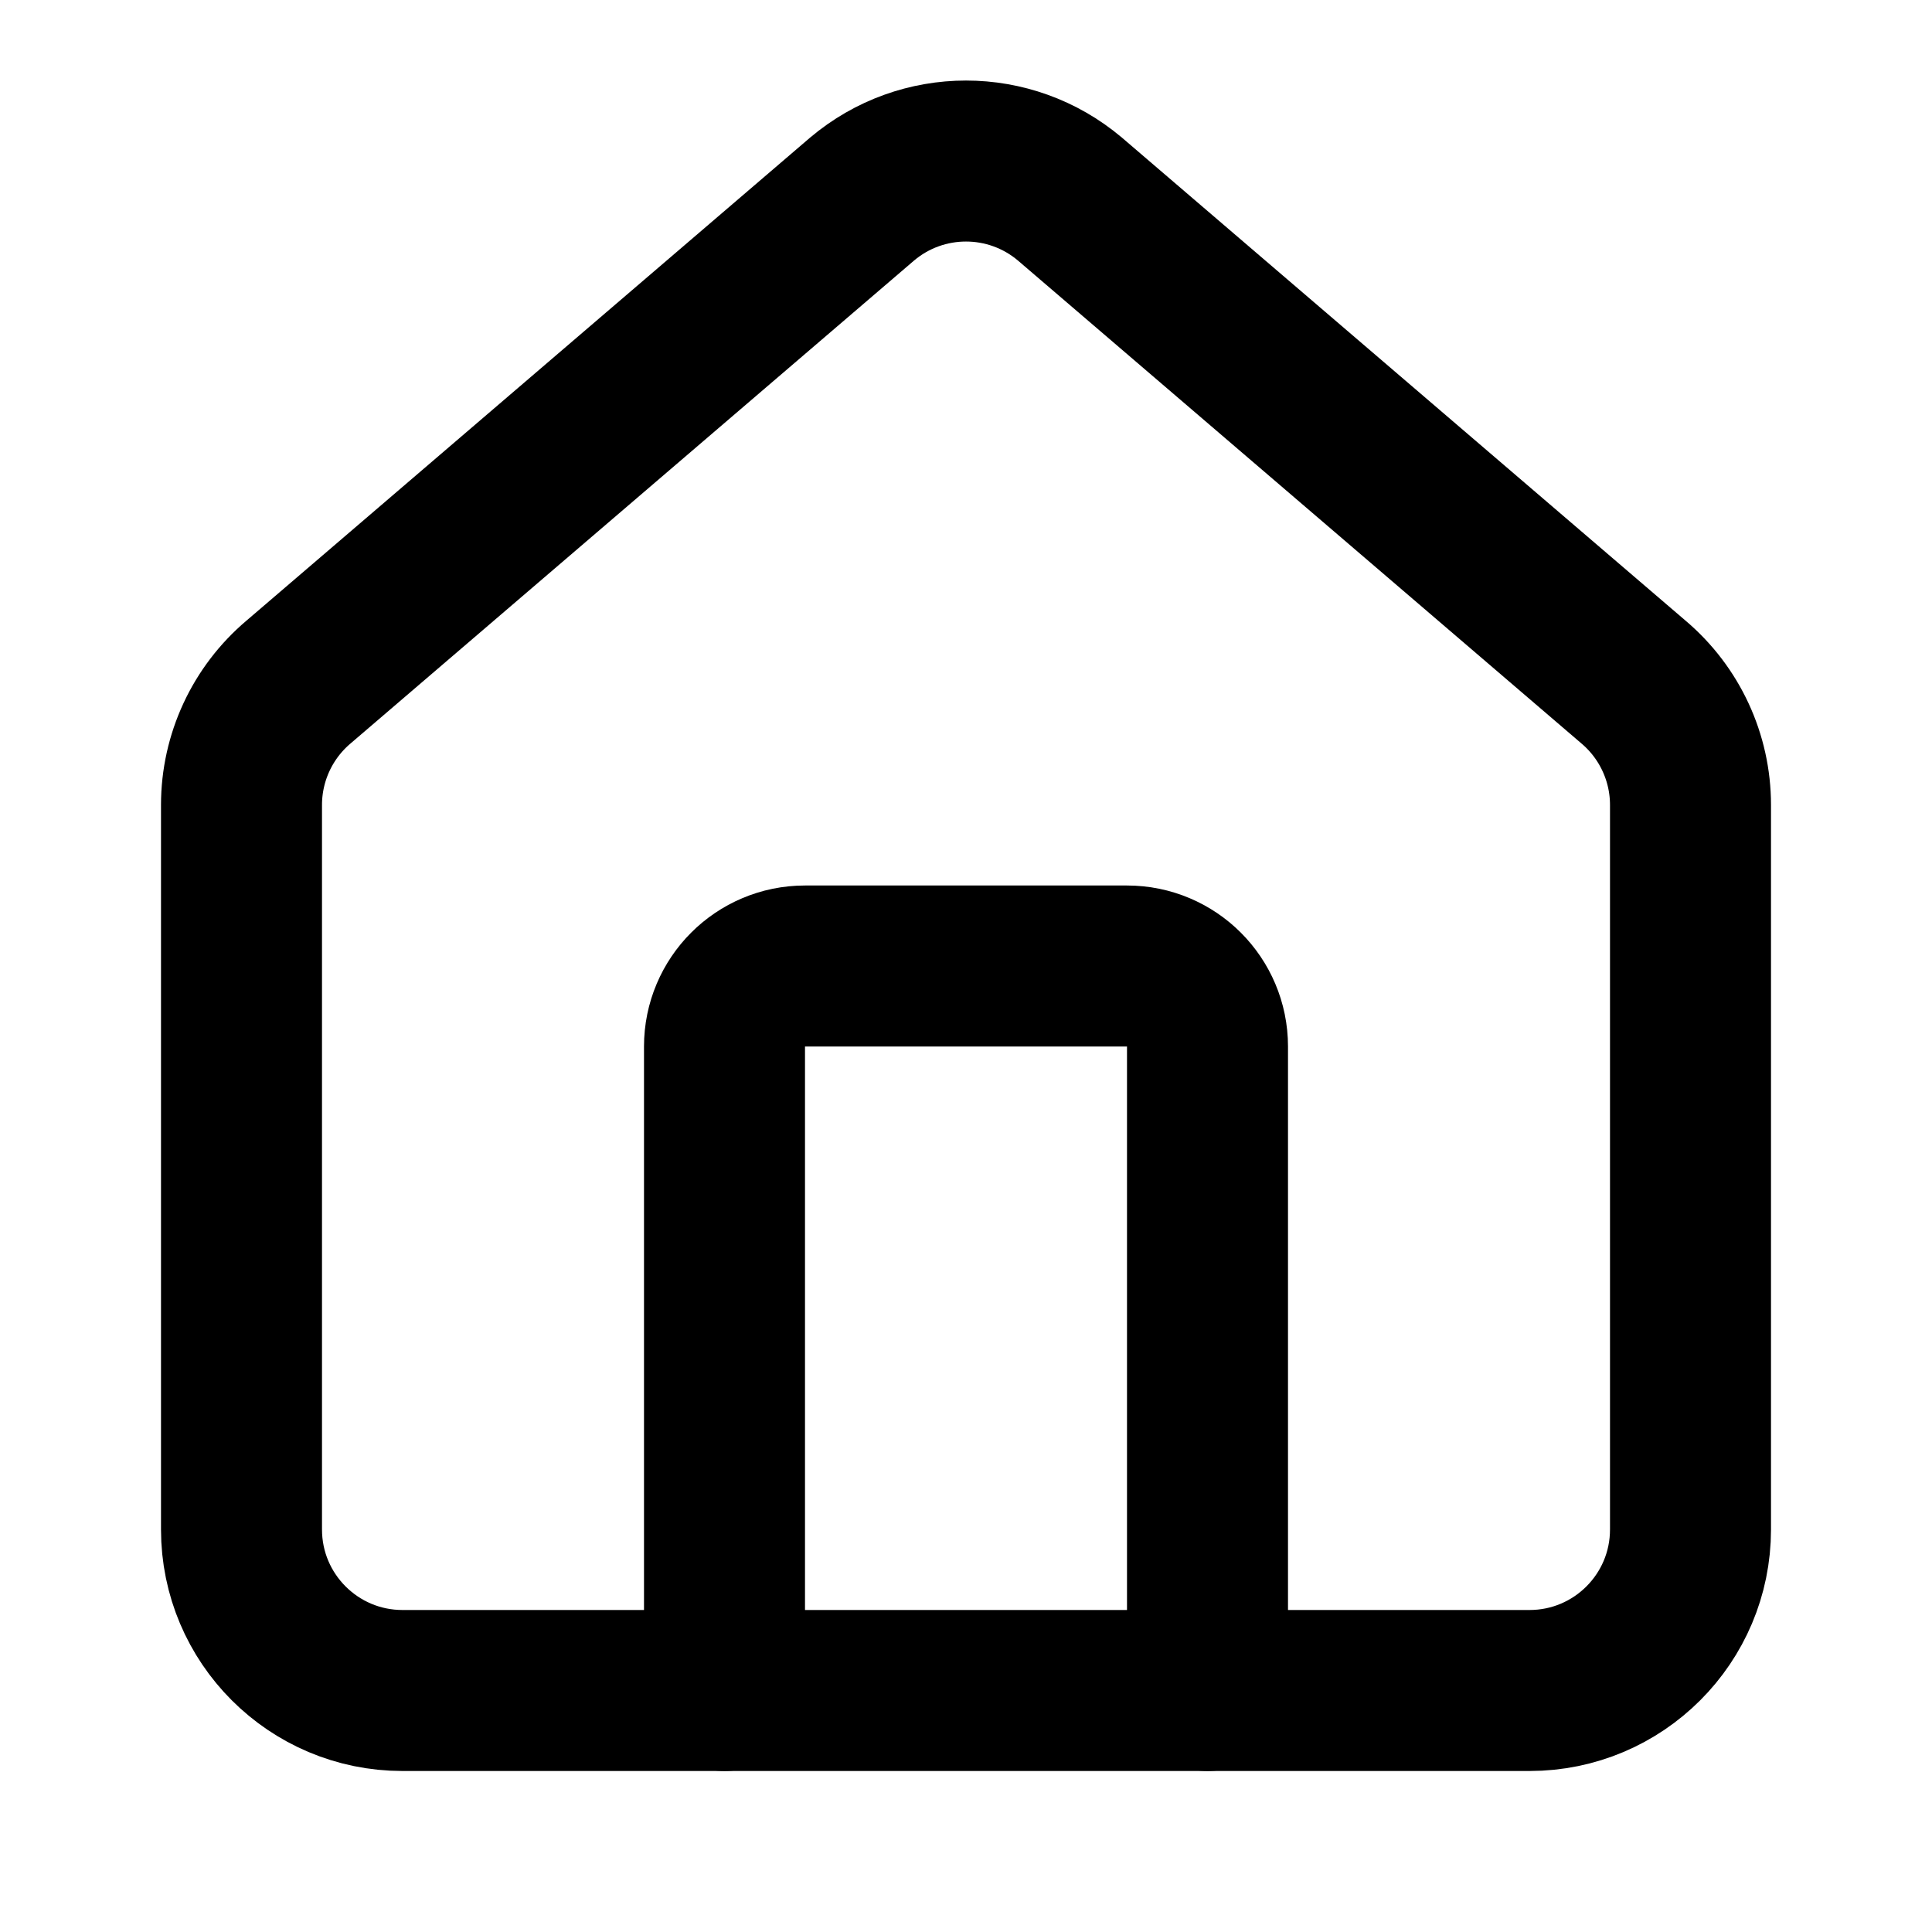
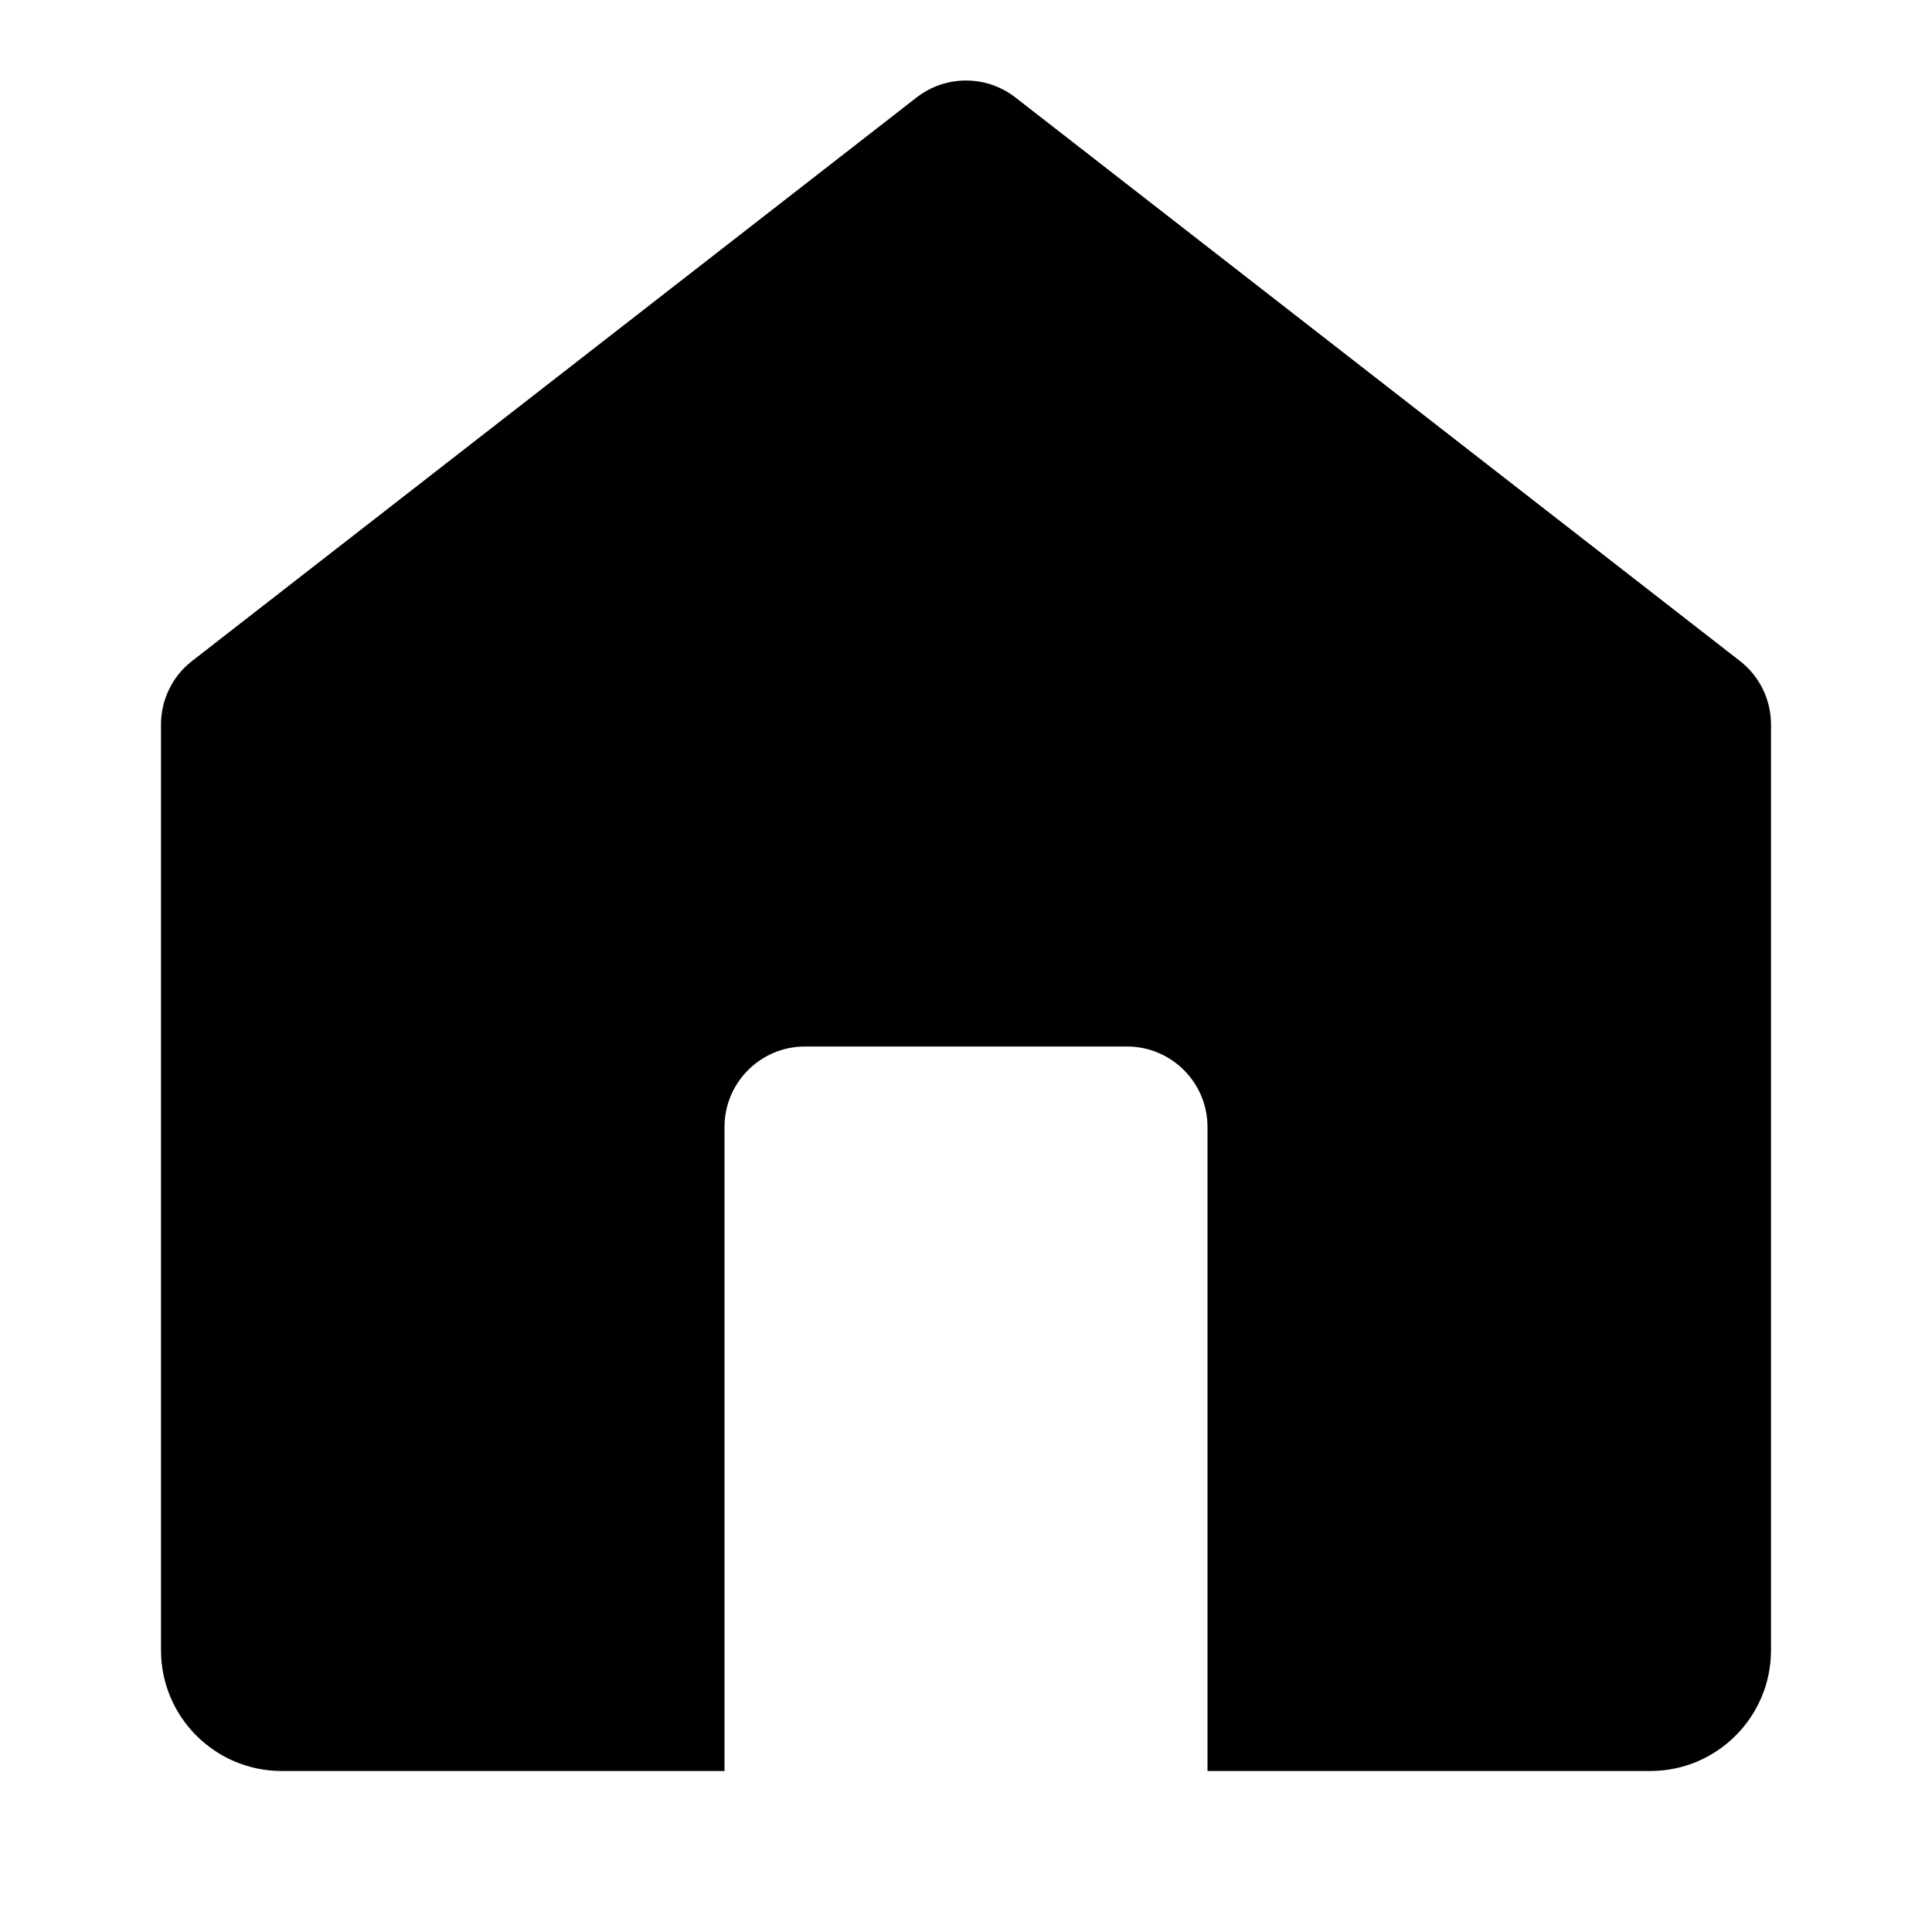
- <svg xmlns="http://www.w3.org/2000/svg" width="24" height="24" viewBox="0 0 24 24" fill="none" stroke="currentColor" stroke-width="2" stroke-linecap="round" stroke-linejoin="round" class="lucide lucide-house-icon lucide-house">
-   <path d="M15 21v-8a1 1 0 0 0-1-1h-4a1 1 0 0 0-1 1v8" />
-   <path d="M3 10a2 2 0 0 1 .709-1.528l7-5.999a2 2 0 0 1 2.582 0l7 5.999A2 2 0 0 1 21 10v9a2 2 0 0 1-2 2H5a2 2 0 0 1-2-2z" />
+ <svg xmlns="http://www.w3.org/2000/svg" width="800px" height="800px" viewBox="0 0 24 24" fill="none">
+   <path d="M11.386 1.211C11.747 0.93 12.253 0.93 12.614 1.211L21.614 8.211C21.858 8.4 22 8.691 22 9V20.5C22 21.328 21.328 22 20.5 22H15V14C15 13.448 14.552 13 14 13H10C9.448 13 9 13.448 9 14V22H3.5C2.672 22 2 21.328 2 20.5V9C2 8.691 2.142 8.4 2.386 8.211L11.386 1.211Z" fill="#000000" />
</svg>
